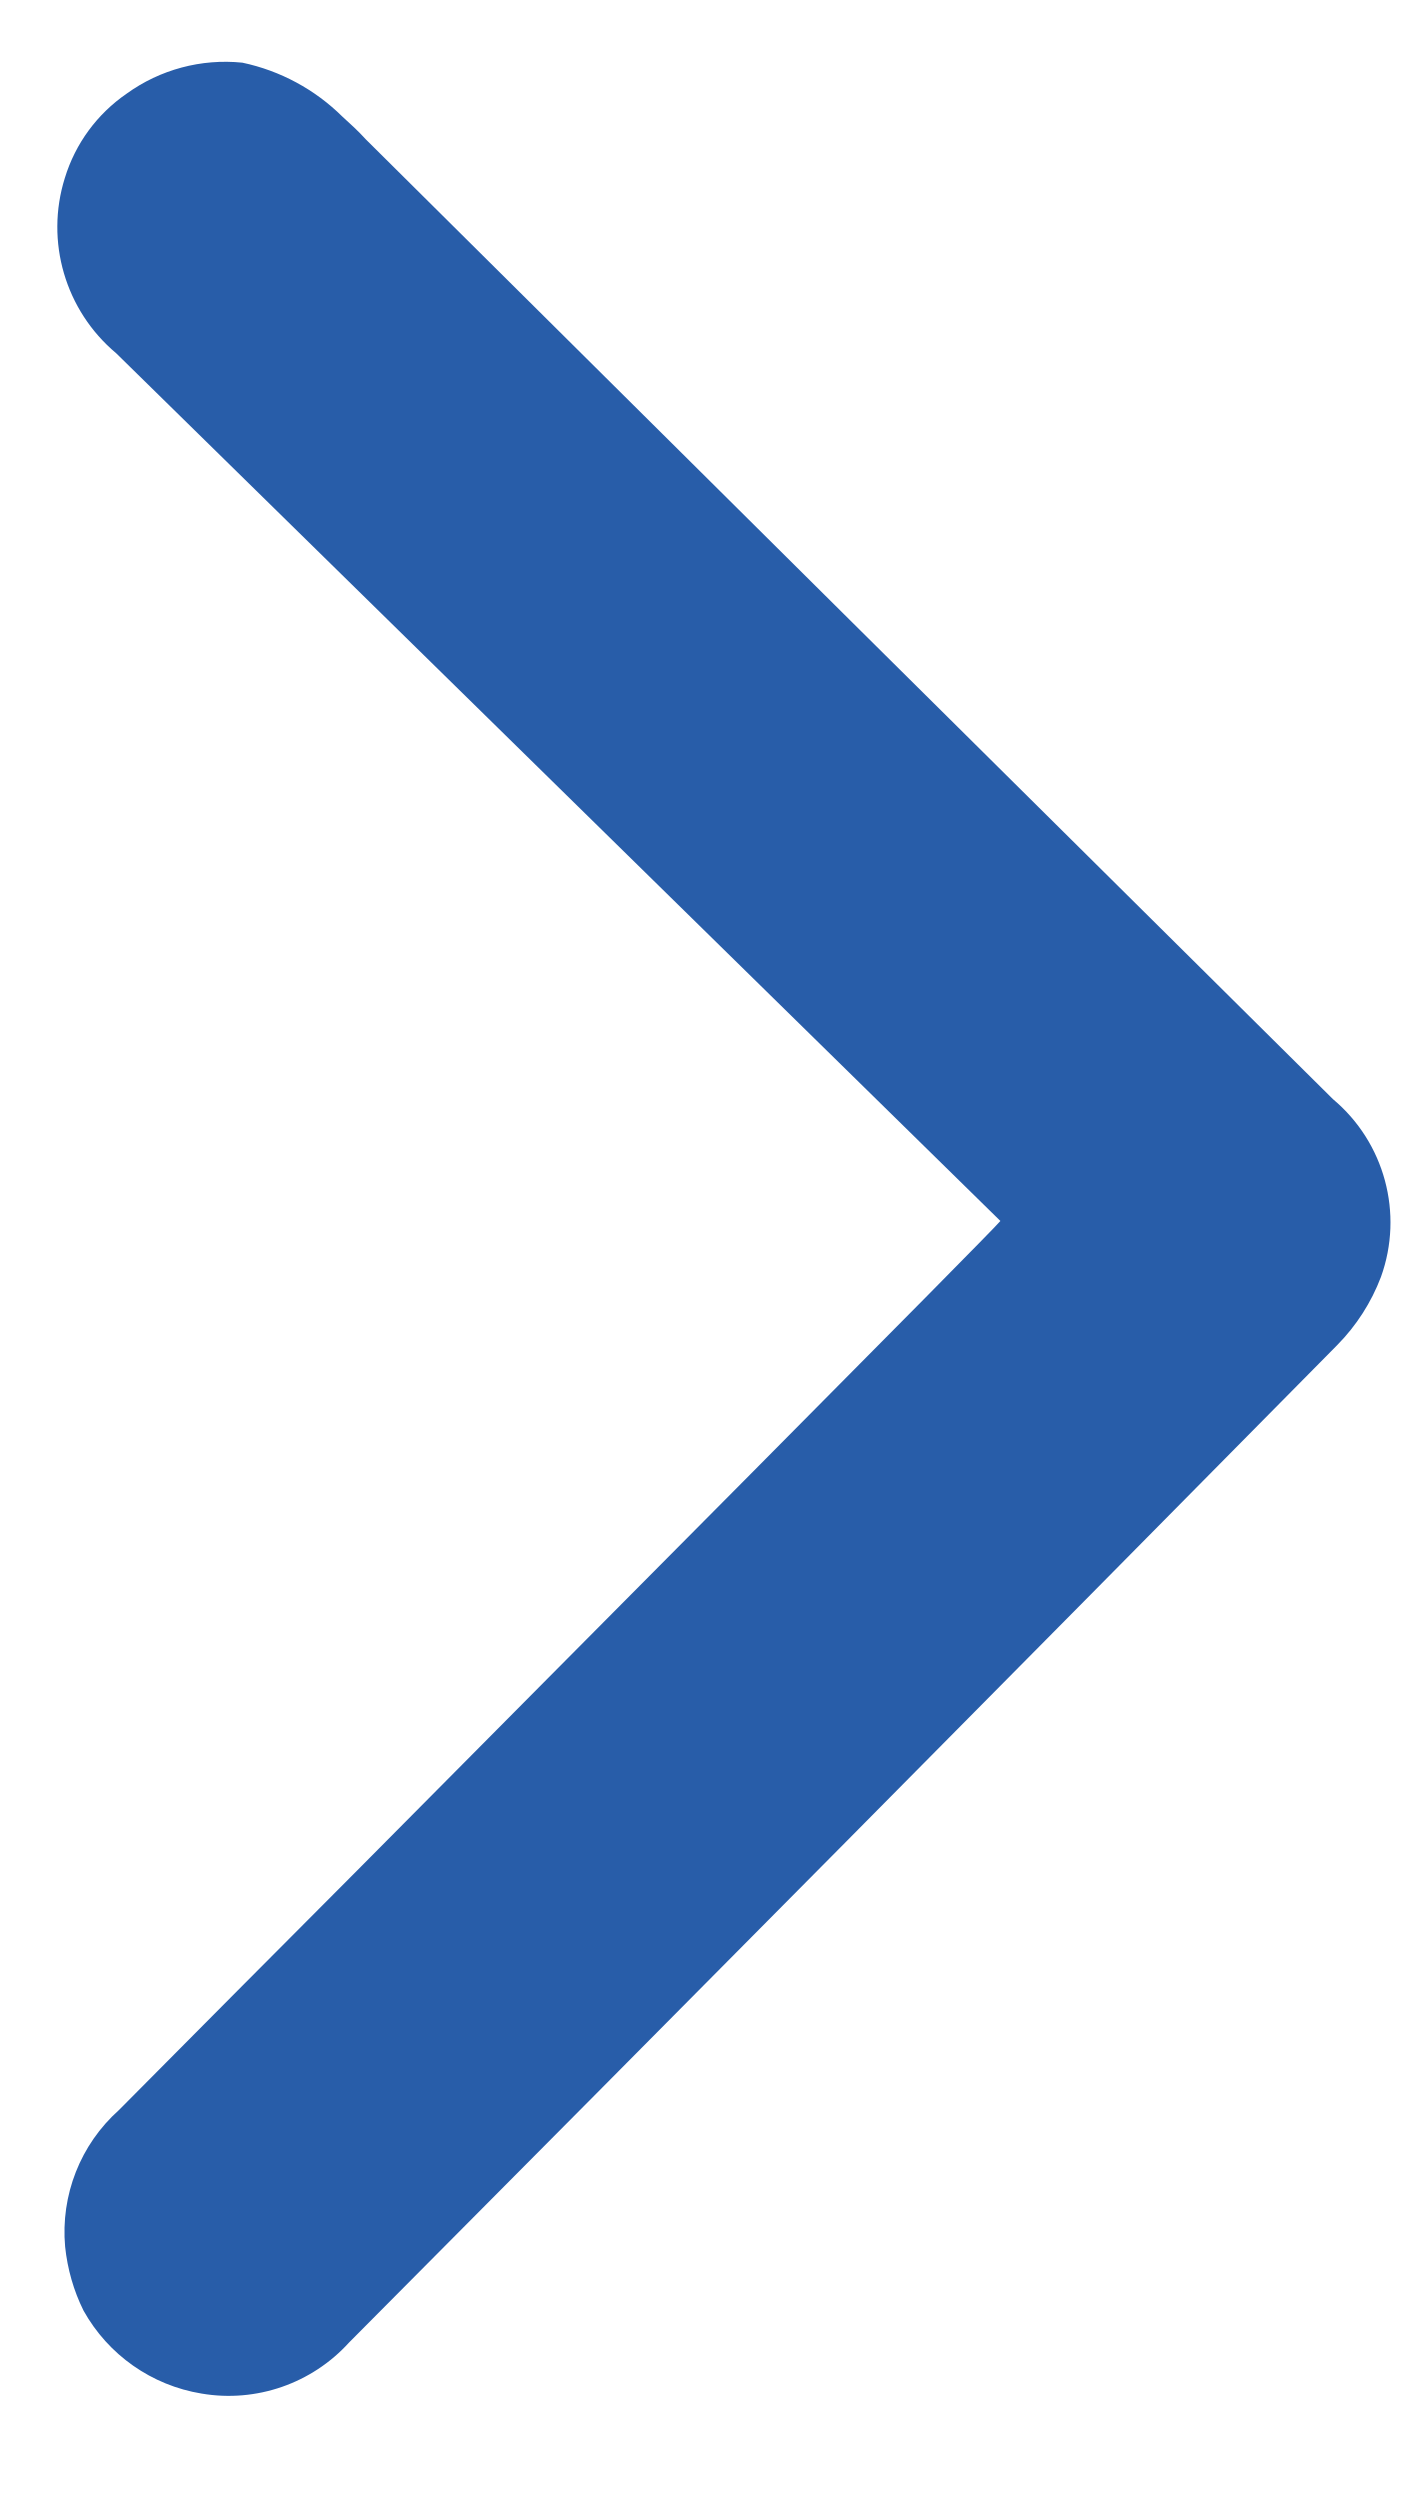
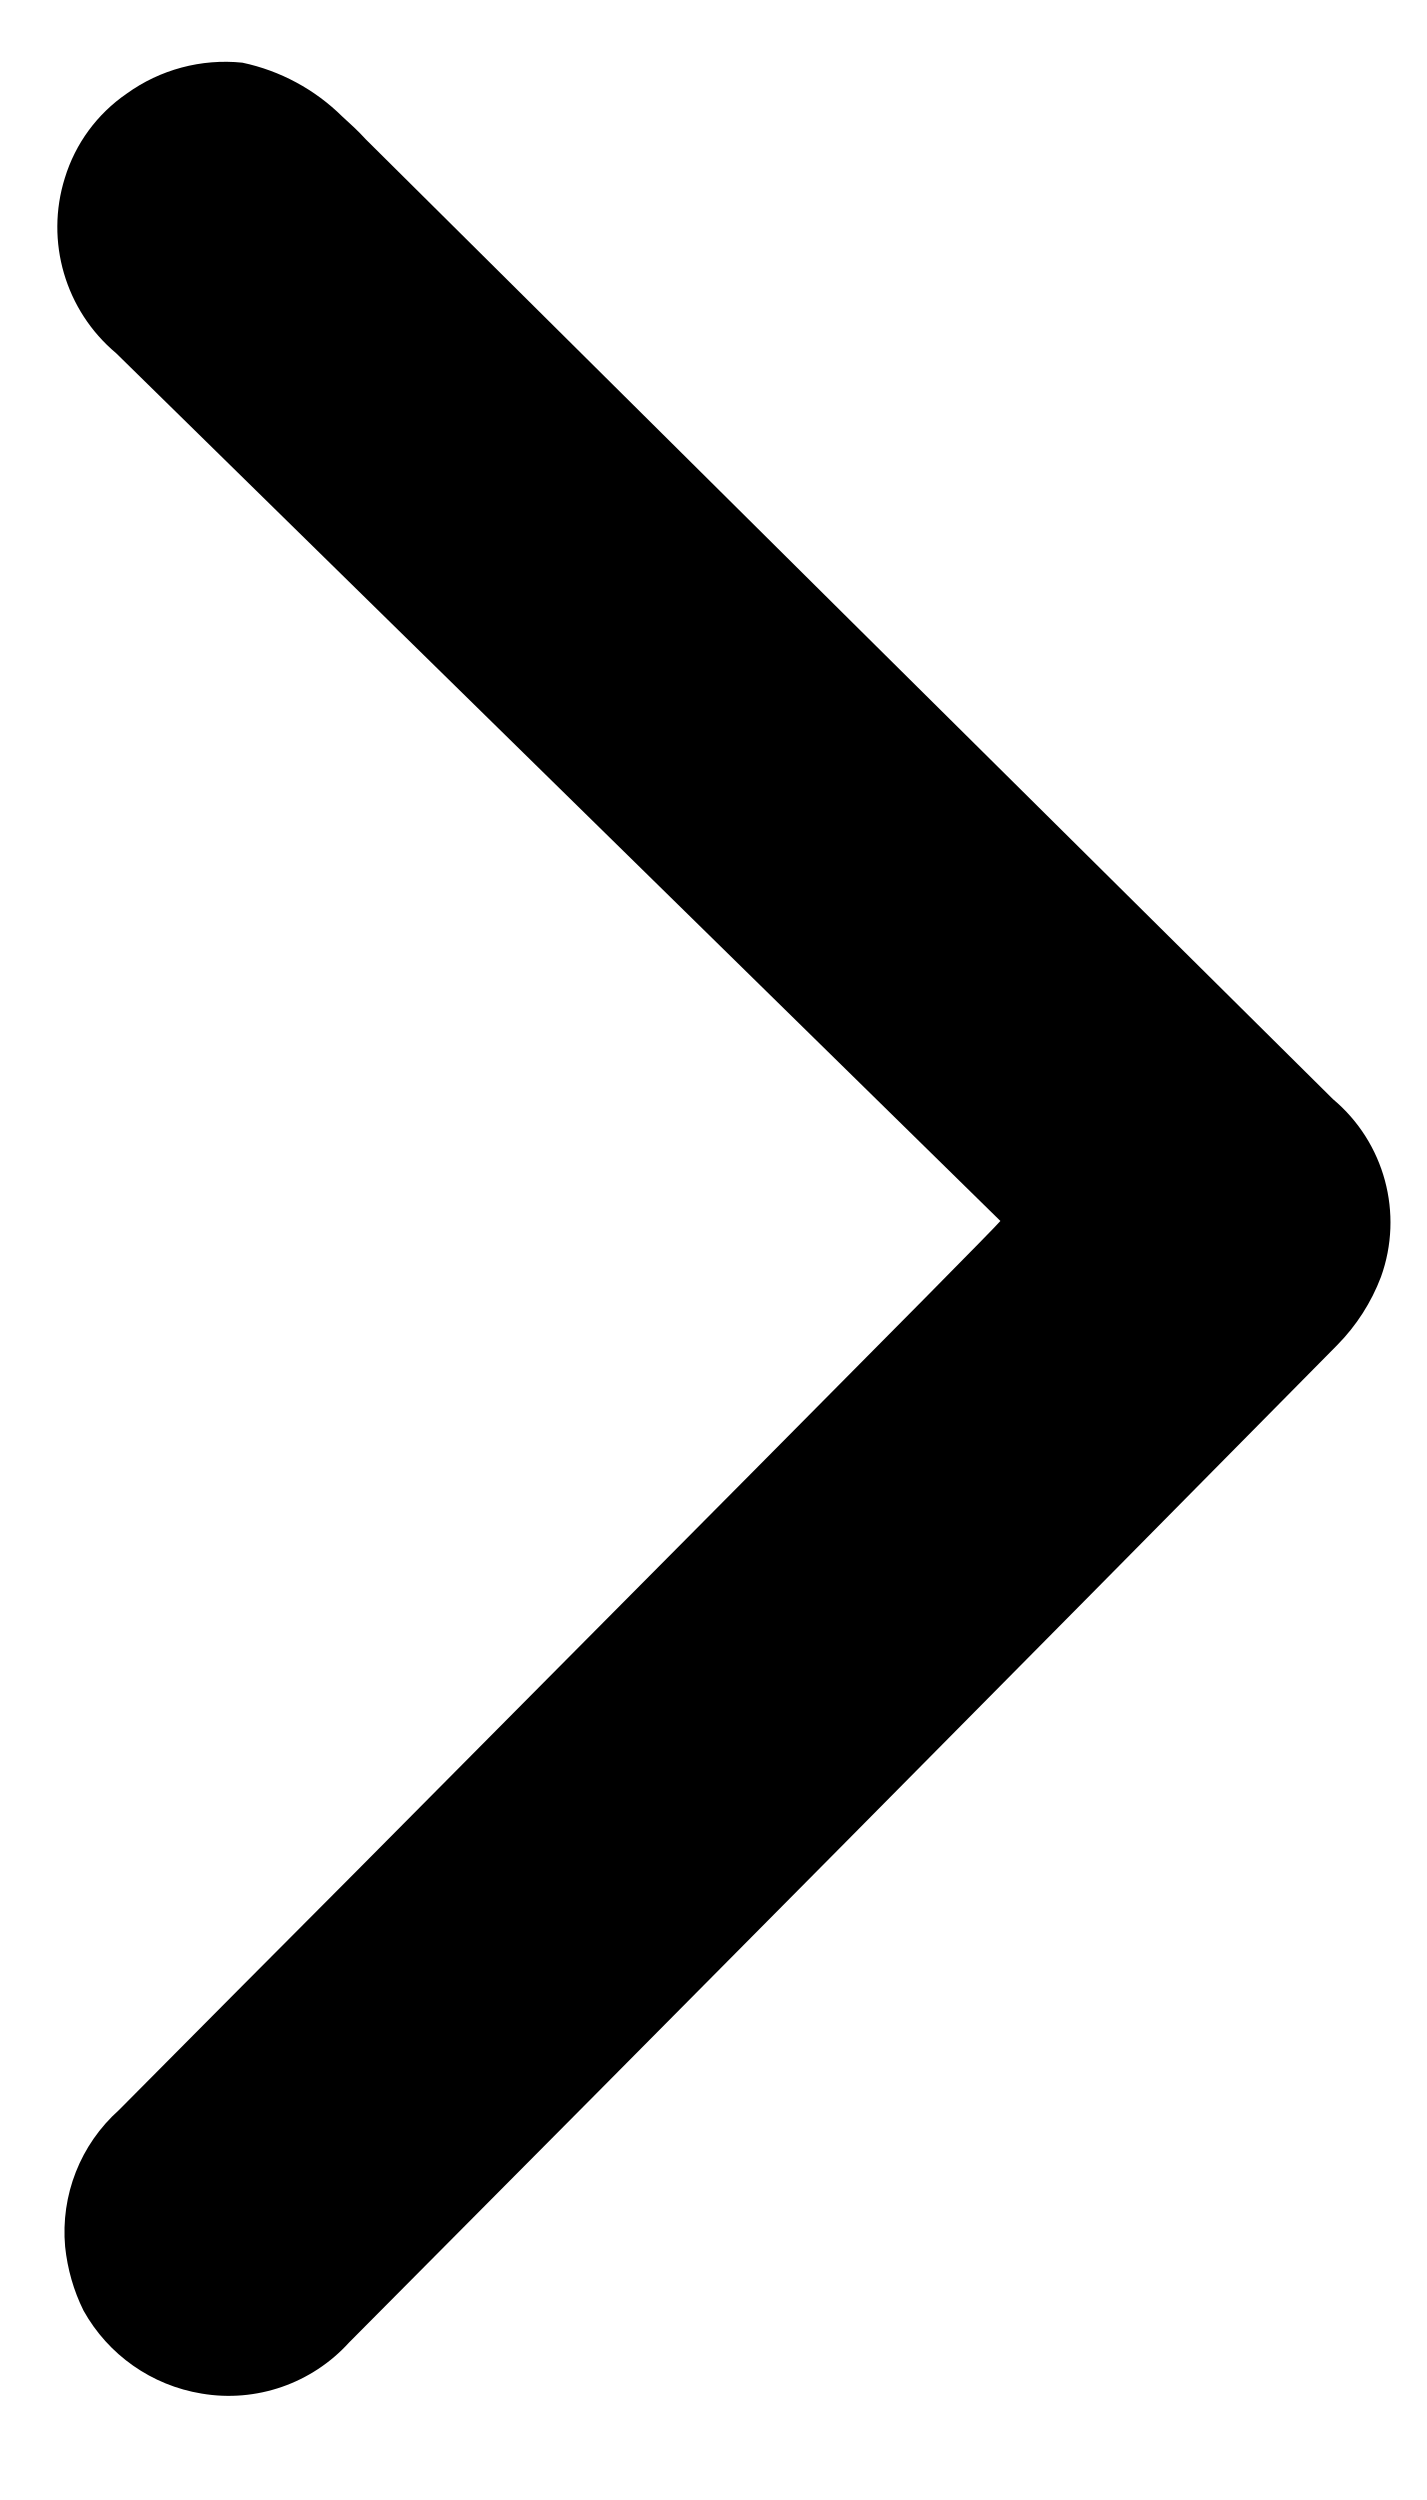
<svg xmlns="http://www.w3.org/2000/svg" version="1.1" id="Capa_1" x="0px" y="0px" viewBox="0 0 1046.7 1834.8" style="enable-background:new 0 0 1046.7 1834.8;" xml:space="preserve">
-   <style type="text/css">
- 	.st0{fill:#285DA9;}
- </style>
  <path id="flecha_hacia_abajo_00000076586799358602728570000008646251888163574670_" class="st0" d="M85.2,259.2  C47.9,227.9,33,177.1,47.6,130.6c7.7-25.2,23.7-47,45.4-61.9c24.5-17.7,54.8-25.8,84.9-22.7c27.8,5.9,53.2,19.6,73.4,39.6  c5.7,5.2,11.5,10.4,17.1,16.6c236.5,235,473.1,469.8,709.9,704.5c37.9,31.8,52,83.9,35.2,130.5c-7.1,18.7-18,35.7-32.1,50  c-241.1,244.2-482.8,488.2-725.2,732c-27.3,30.1-68.1,44.3-108.2,37.5c-36.7-6-68.6-28.4-86.7-60.9c-7.3-14.7-11.8-30.6-13.5-46.9  c-3.4-37.8,11.2-75,39.5-100.3c58.2-58.6,116.3-117.2,174.5-175.5C413.1,1220.4,729,903,734.2,896.1" />
</svg>
